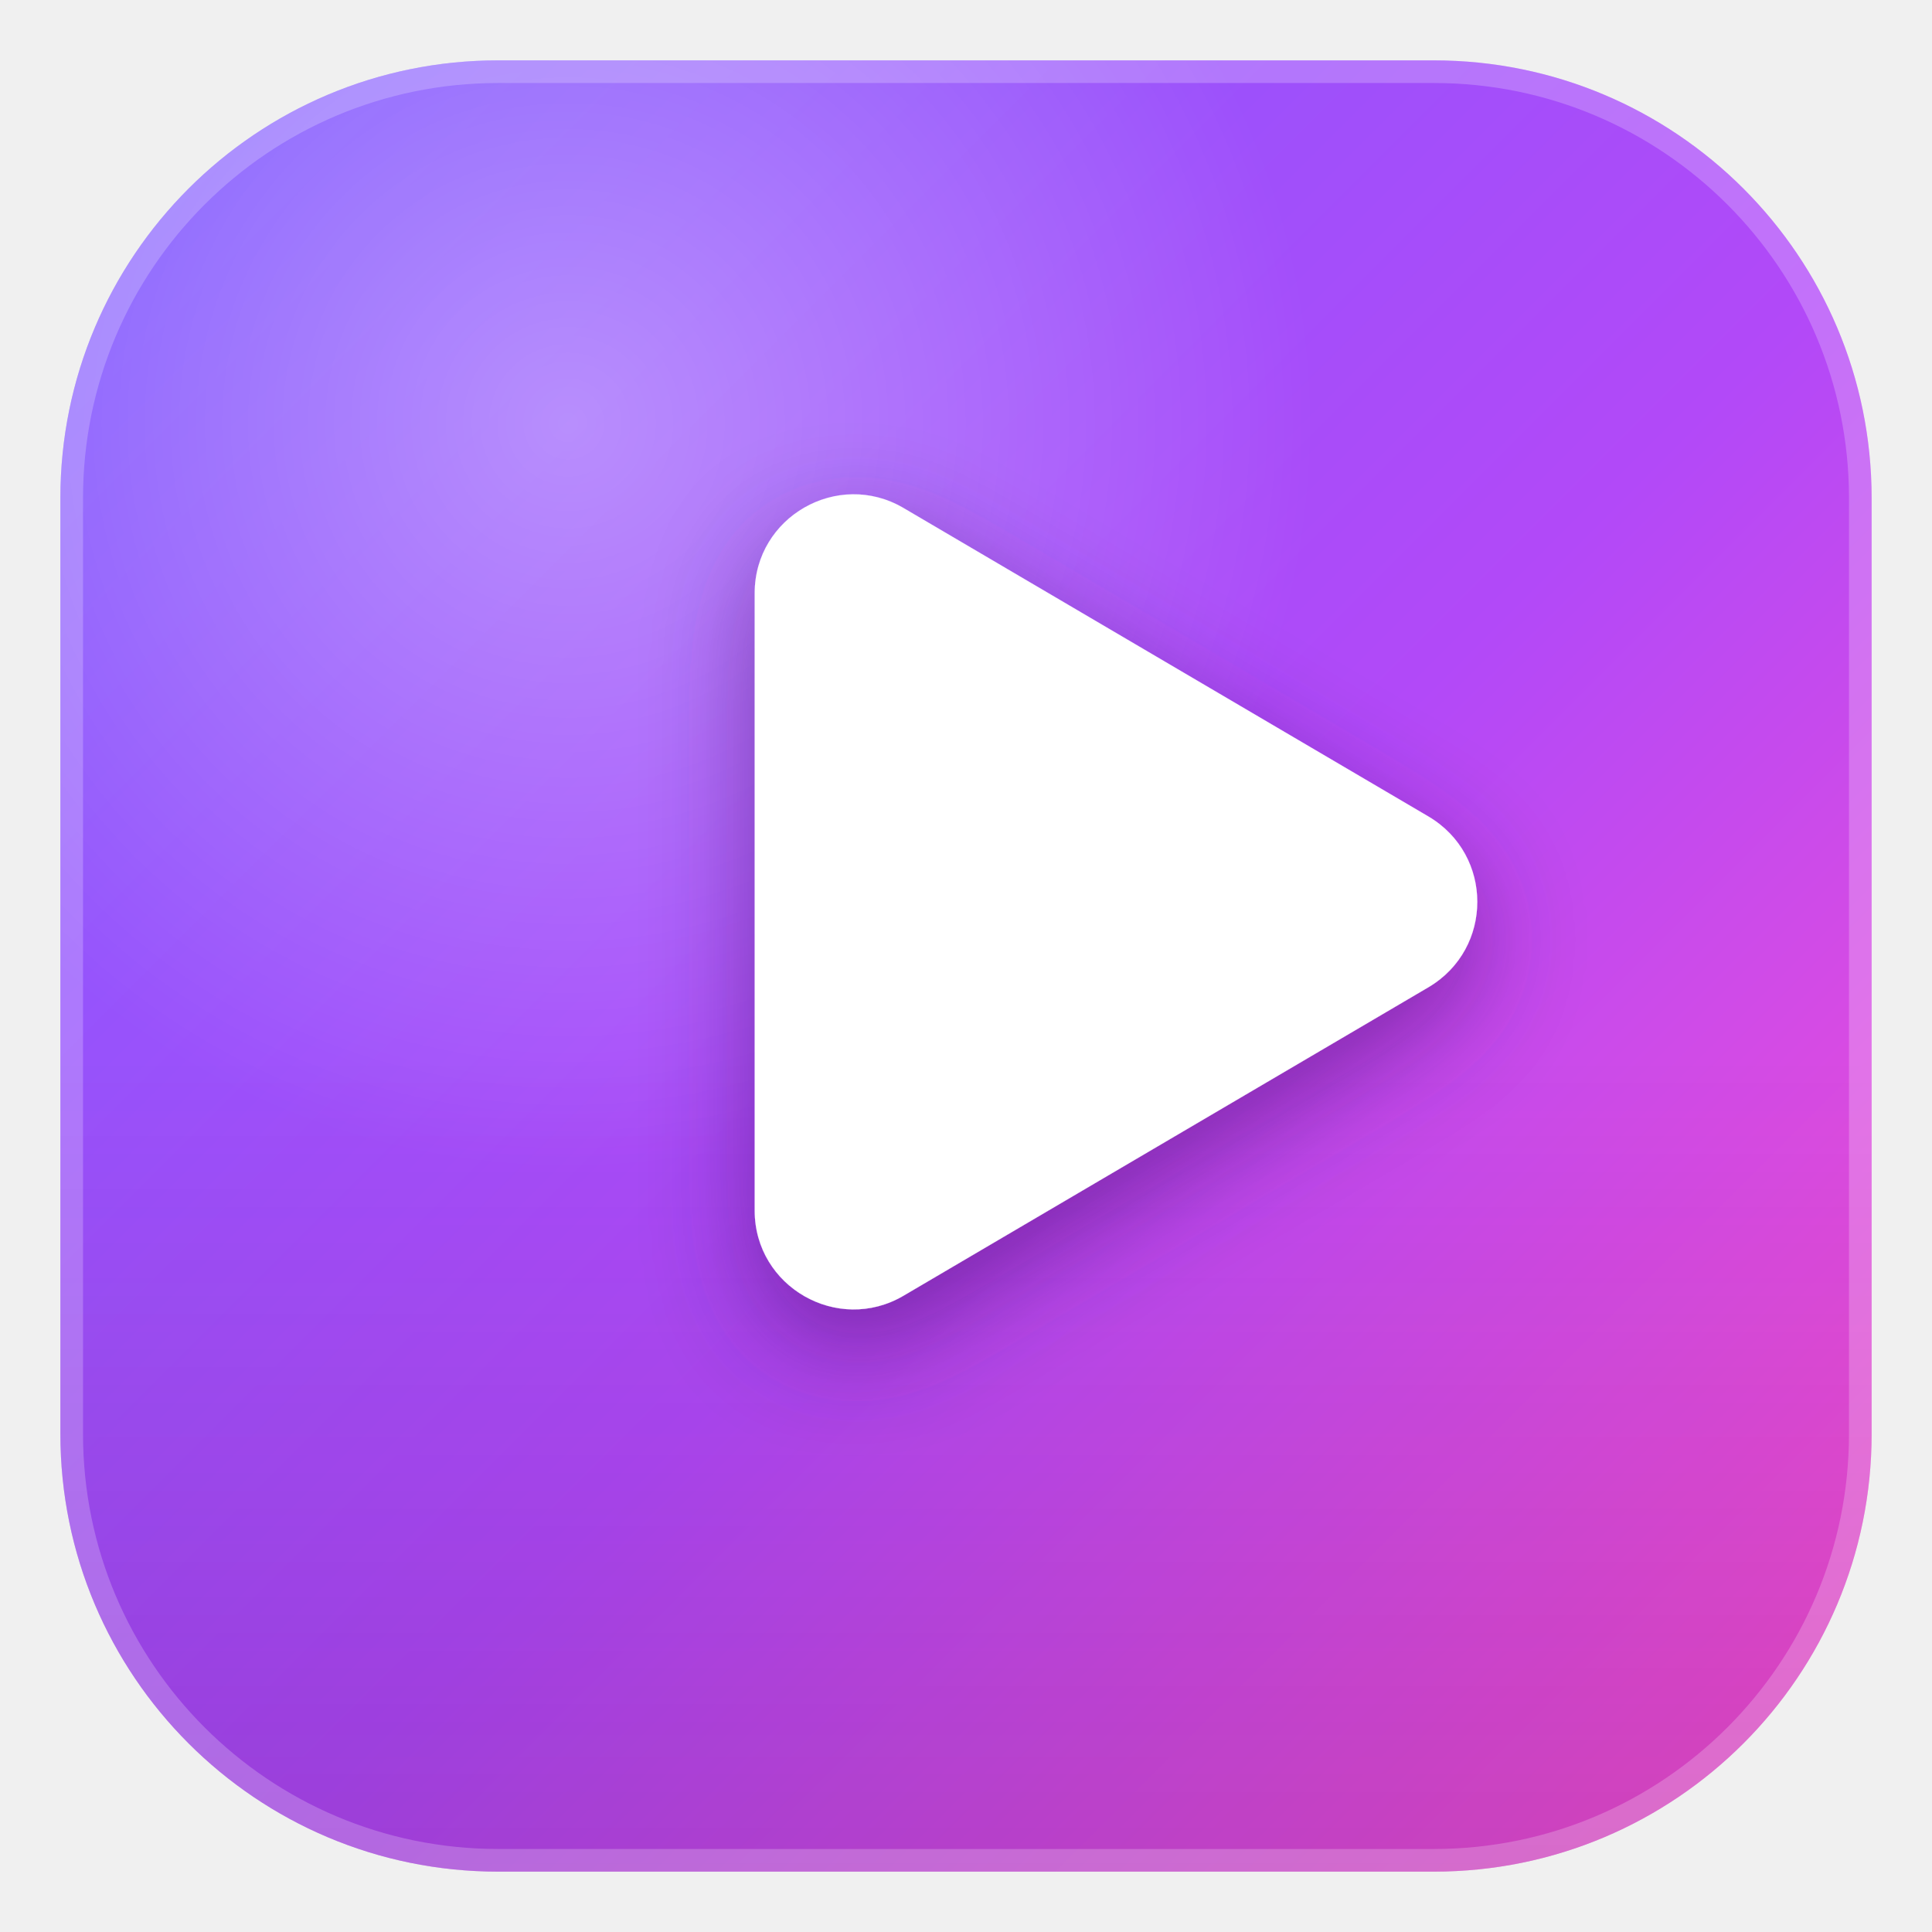
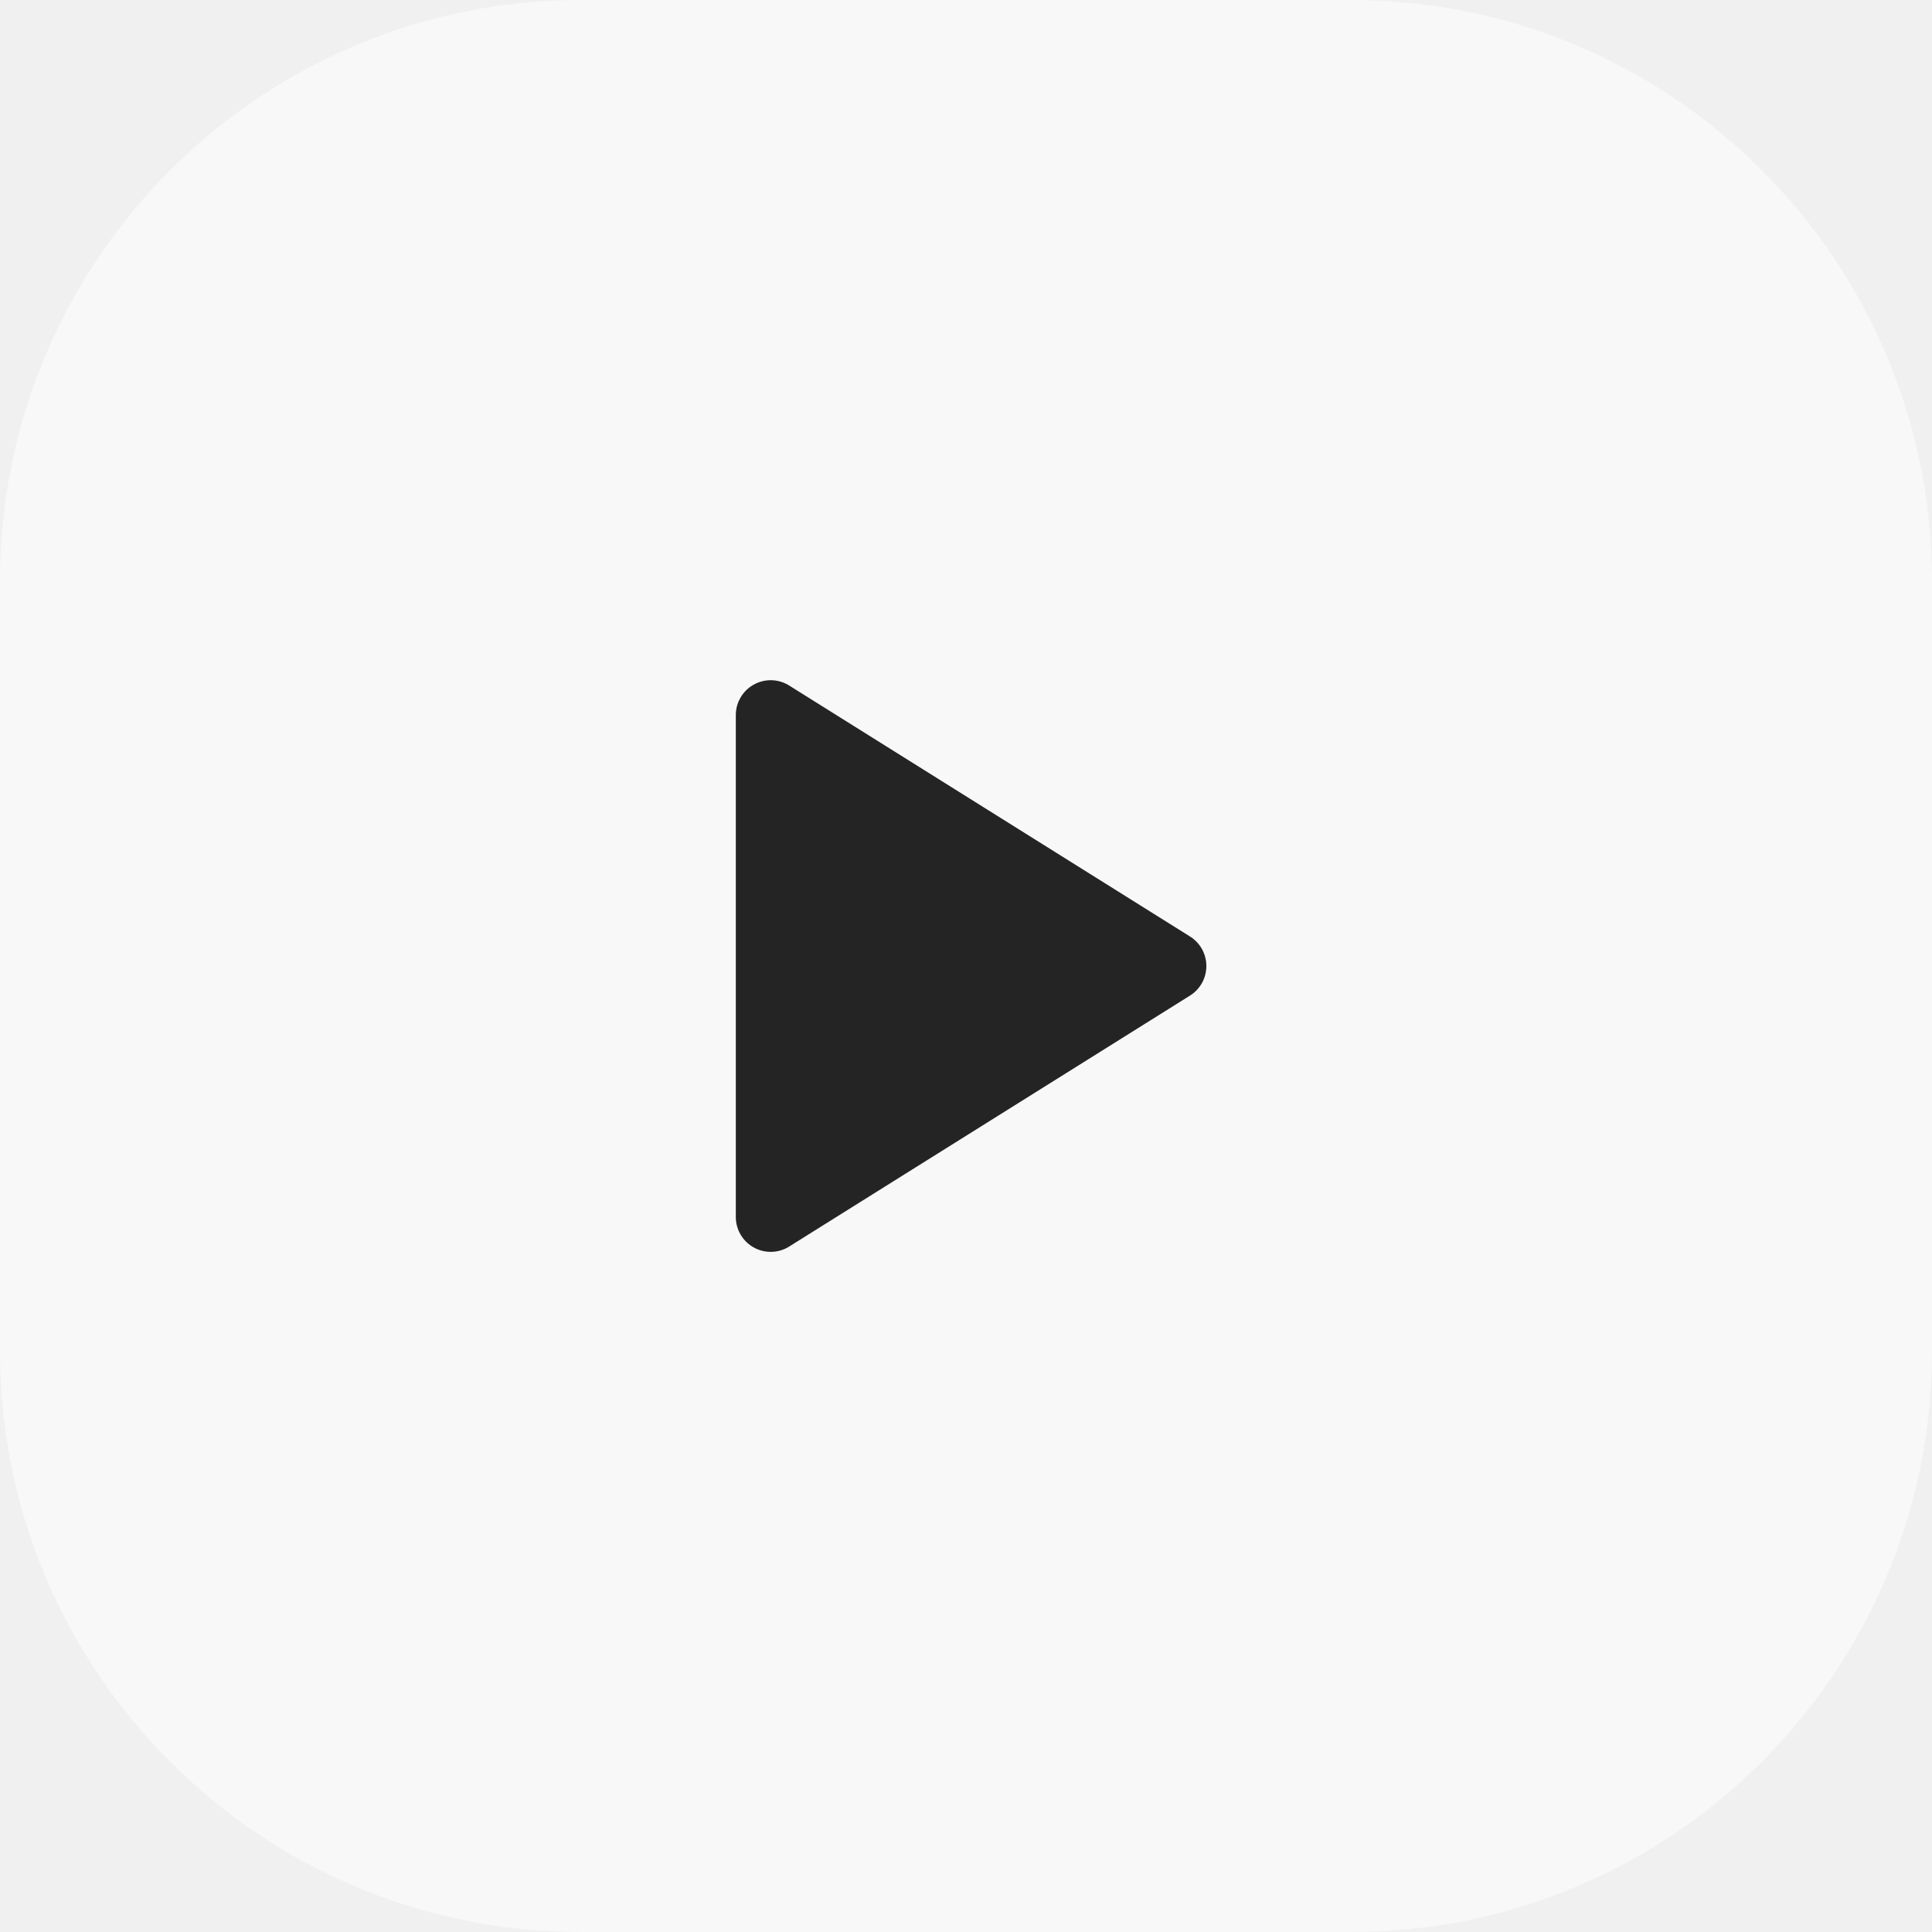
<svg xmlns="http://www.w3.org/2000/svg" viewBox="0 0 256 256">
-   <defs>
-     <linearGradient id="bg" x1="0" y1="0" x2="1" y2="1">
-       <stop offset="0" stop-color="#7C5CFF" />
-       <stop offset=".55" stop-color="#B249F8" />
-       <stop offset="1" stop-color="#FF4ECD" />
-     </linearGradient>
-     <radialGradient id="glow" cx=".28" cy=".2" r=".75">
-       <stop offset="0" stop-color="#fff" stop-opacity=".34" />
-       <stop offset=".55" stop-color="#fff" stop-opacity="0" />
-     </radialGradient>
-     <linearGradient id="shade" x1="0" y1="0" x2="0" y2="1">
-       <stop offset=".55" stop-color="#2A0A4A" stop-opacity="0" />
-       <stop offset="1" stop-color="#2A0A4A" stop-opacity=".18" />
-     </linearGradient>
-     <filter id="drop" x="-30%" y="-30%" width="160%" height="160%">
-       <feDropShadow dx="0" dy="5" stdDeviation="7" flood-color="#3A0A5A" flood-opacity=".45" />
-     </filter>
-   </defs>
-   <rect x="8" y="8" width="240" height="240" rx="58" fill="url(#bg)" />
-   <rect x="8" y="8" width="240" height="240" rx="58" fill="url(#glow)" />
-   <rect x="8" y="8" width="240" height="240" rx="58" fill="url(#shade)" />
-   <rect x="9.5" y="9.5" width="237" height="237" rx="56.5" fill="none" stroke="#fff" stroke-opacity=".22" stroke-width="3" />
-   <path filter="url(#drop)" fill="#fff" d="M100 78.6c0-10.1 11-16.4 19.7-11.3l69.6 40.9c8.6 5.1 8.6 17.5 0 22.6l-69.6 40.9c-8.7 5.1-19.7-1.2-19.7-11.3z" />
+   <rect width="256" height="256" rx="77" fill="#F8F8F8" />
+   <svg x="72.54" y="72.54" width="110.93" height="110.93" viewBox="0 0 24 24">
+     <path d="M5.4 4.8v14.4a1 1 0 0 0 1.5.86l11.5-7.2a1 1 0 0 0 0-1.72L6.9 3.94A1 1 0 0 0 5.4 4.8z" fill="#242424" />
+   </svg>
</svg>
